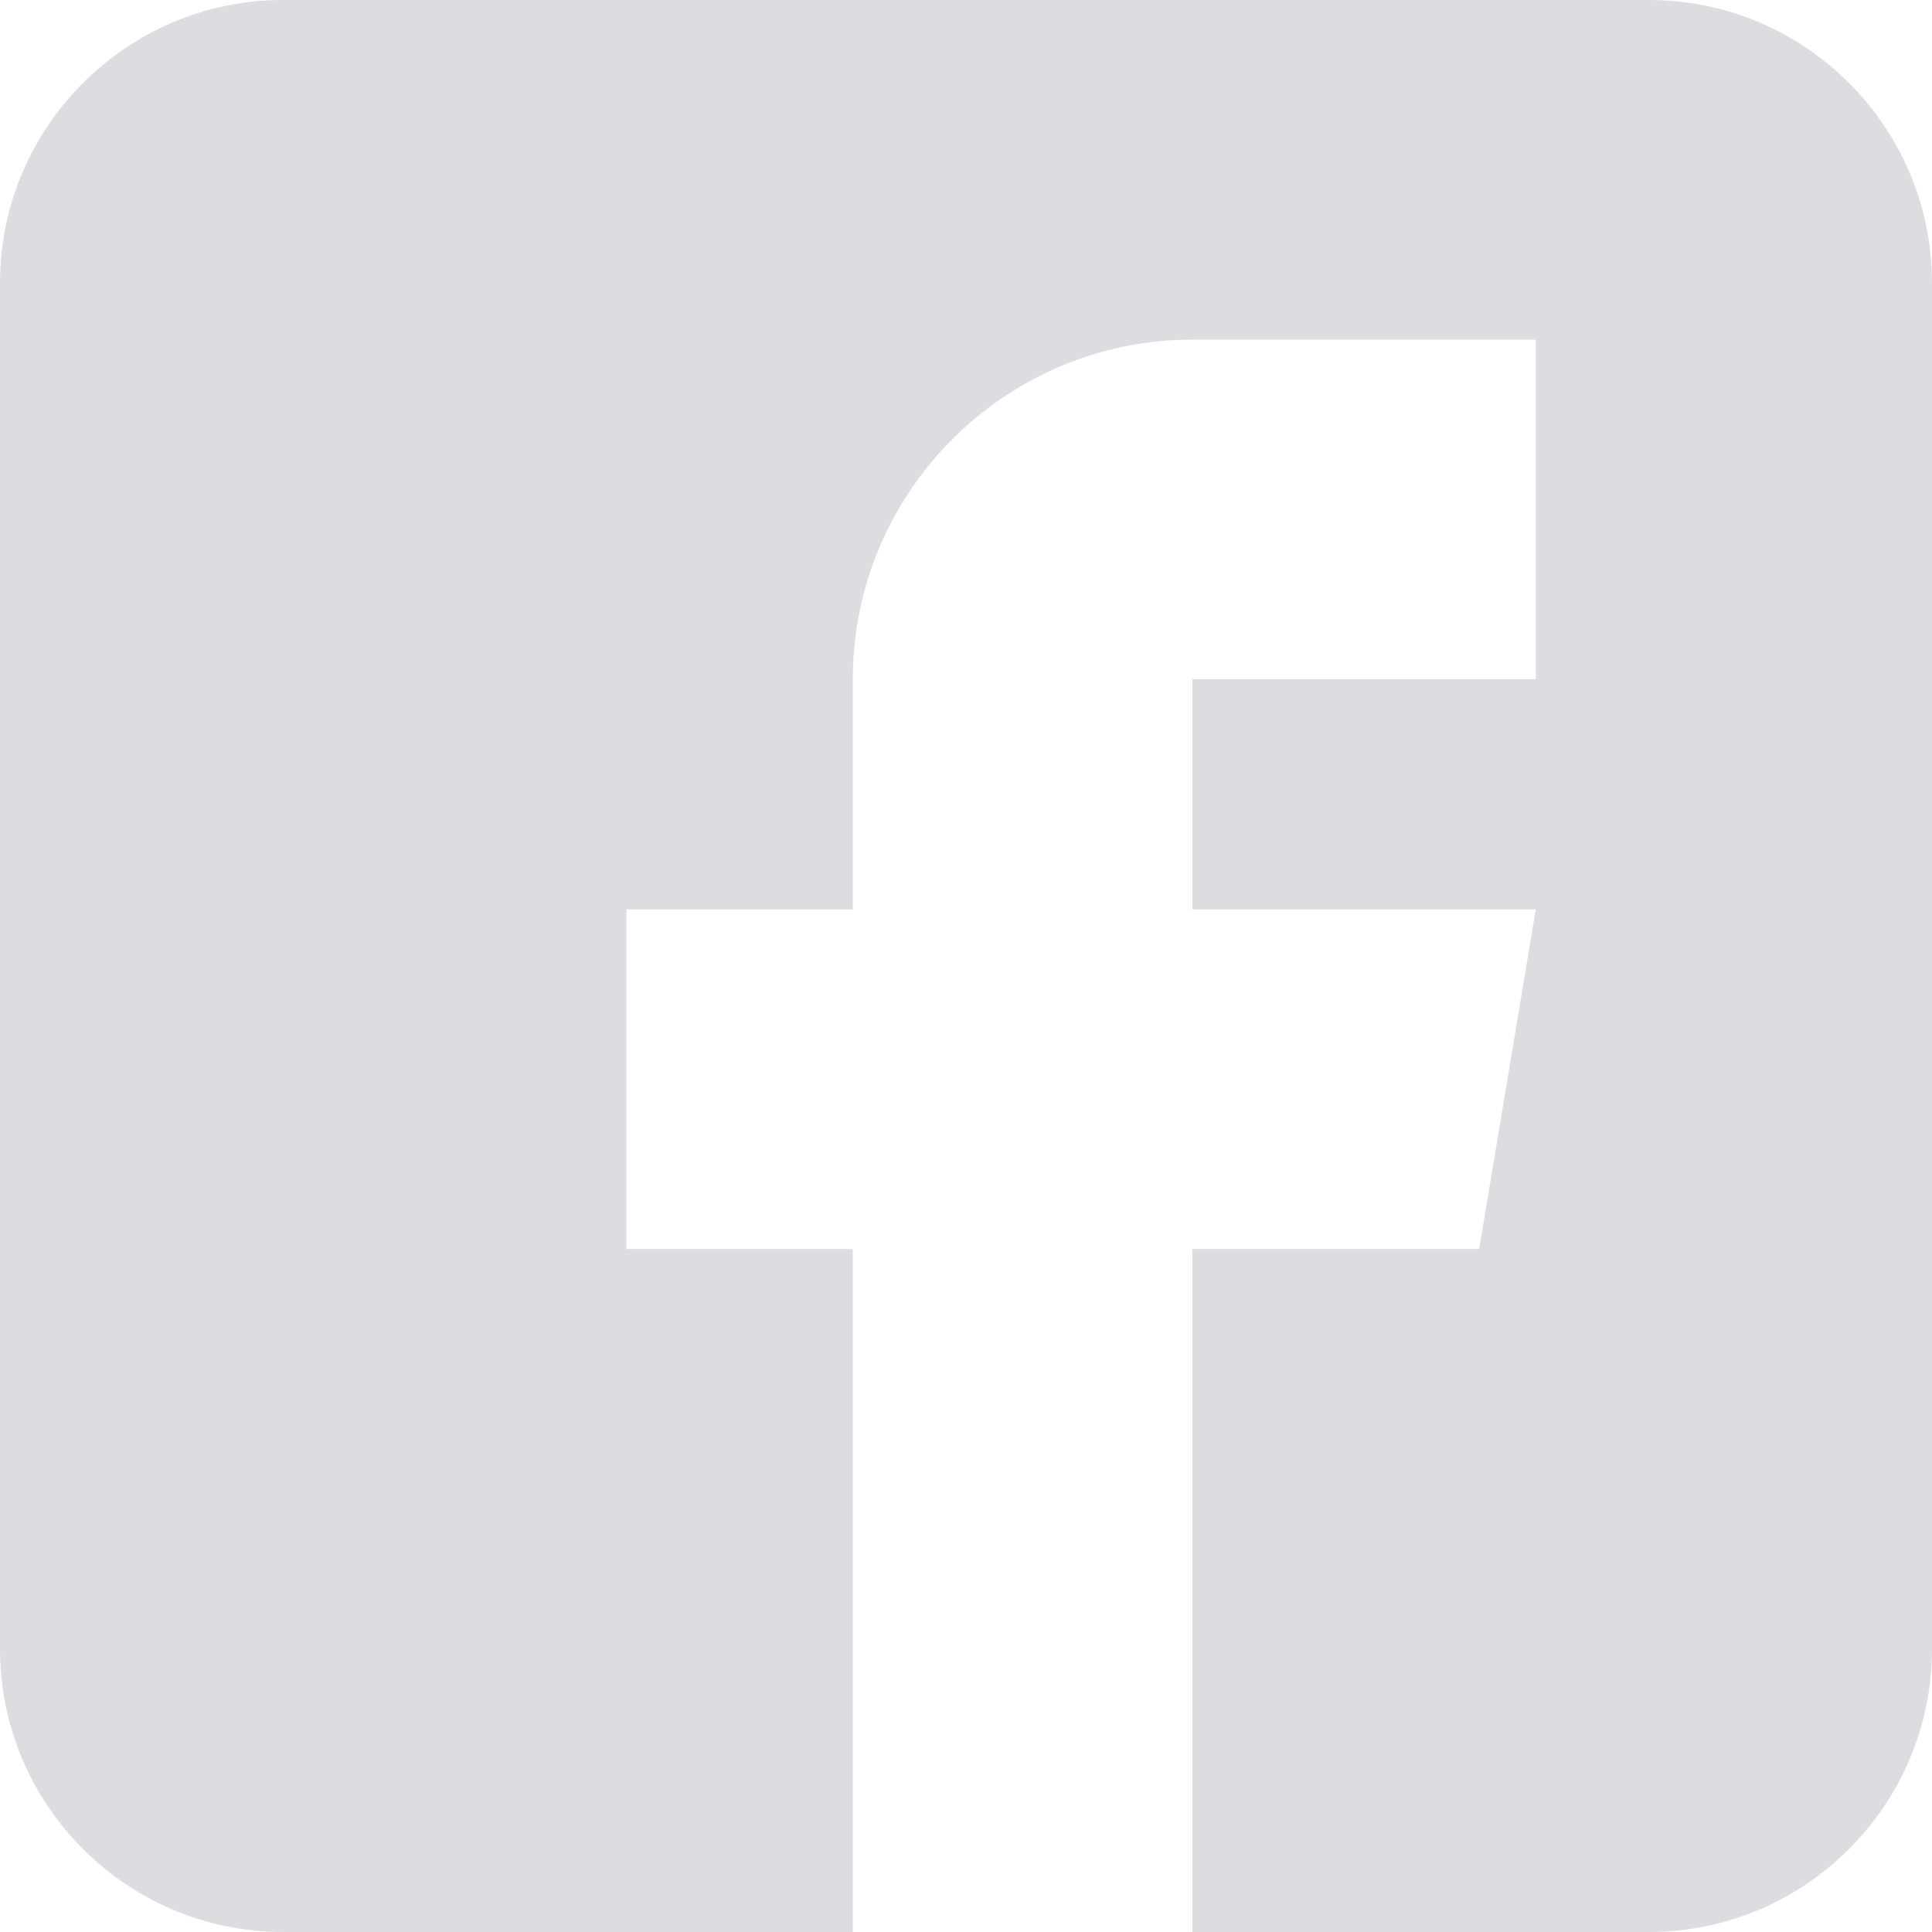
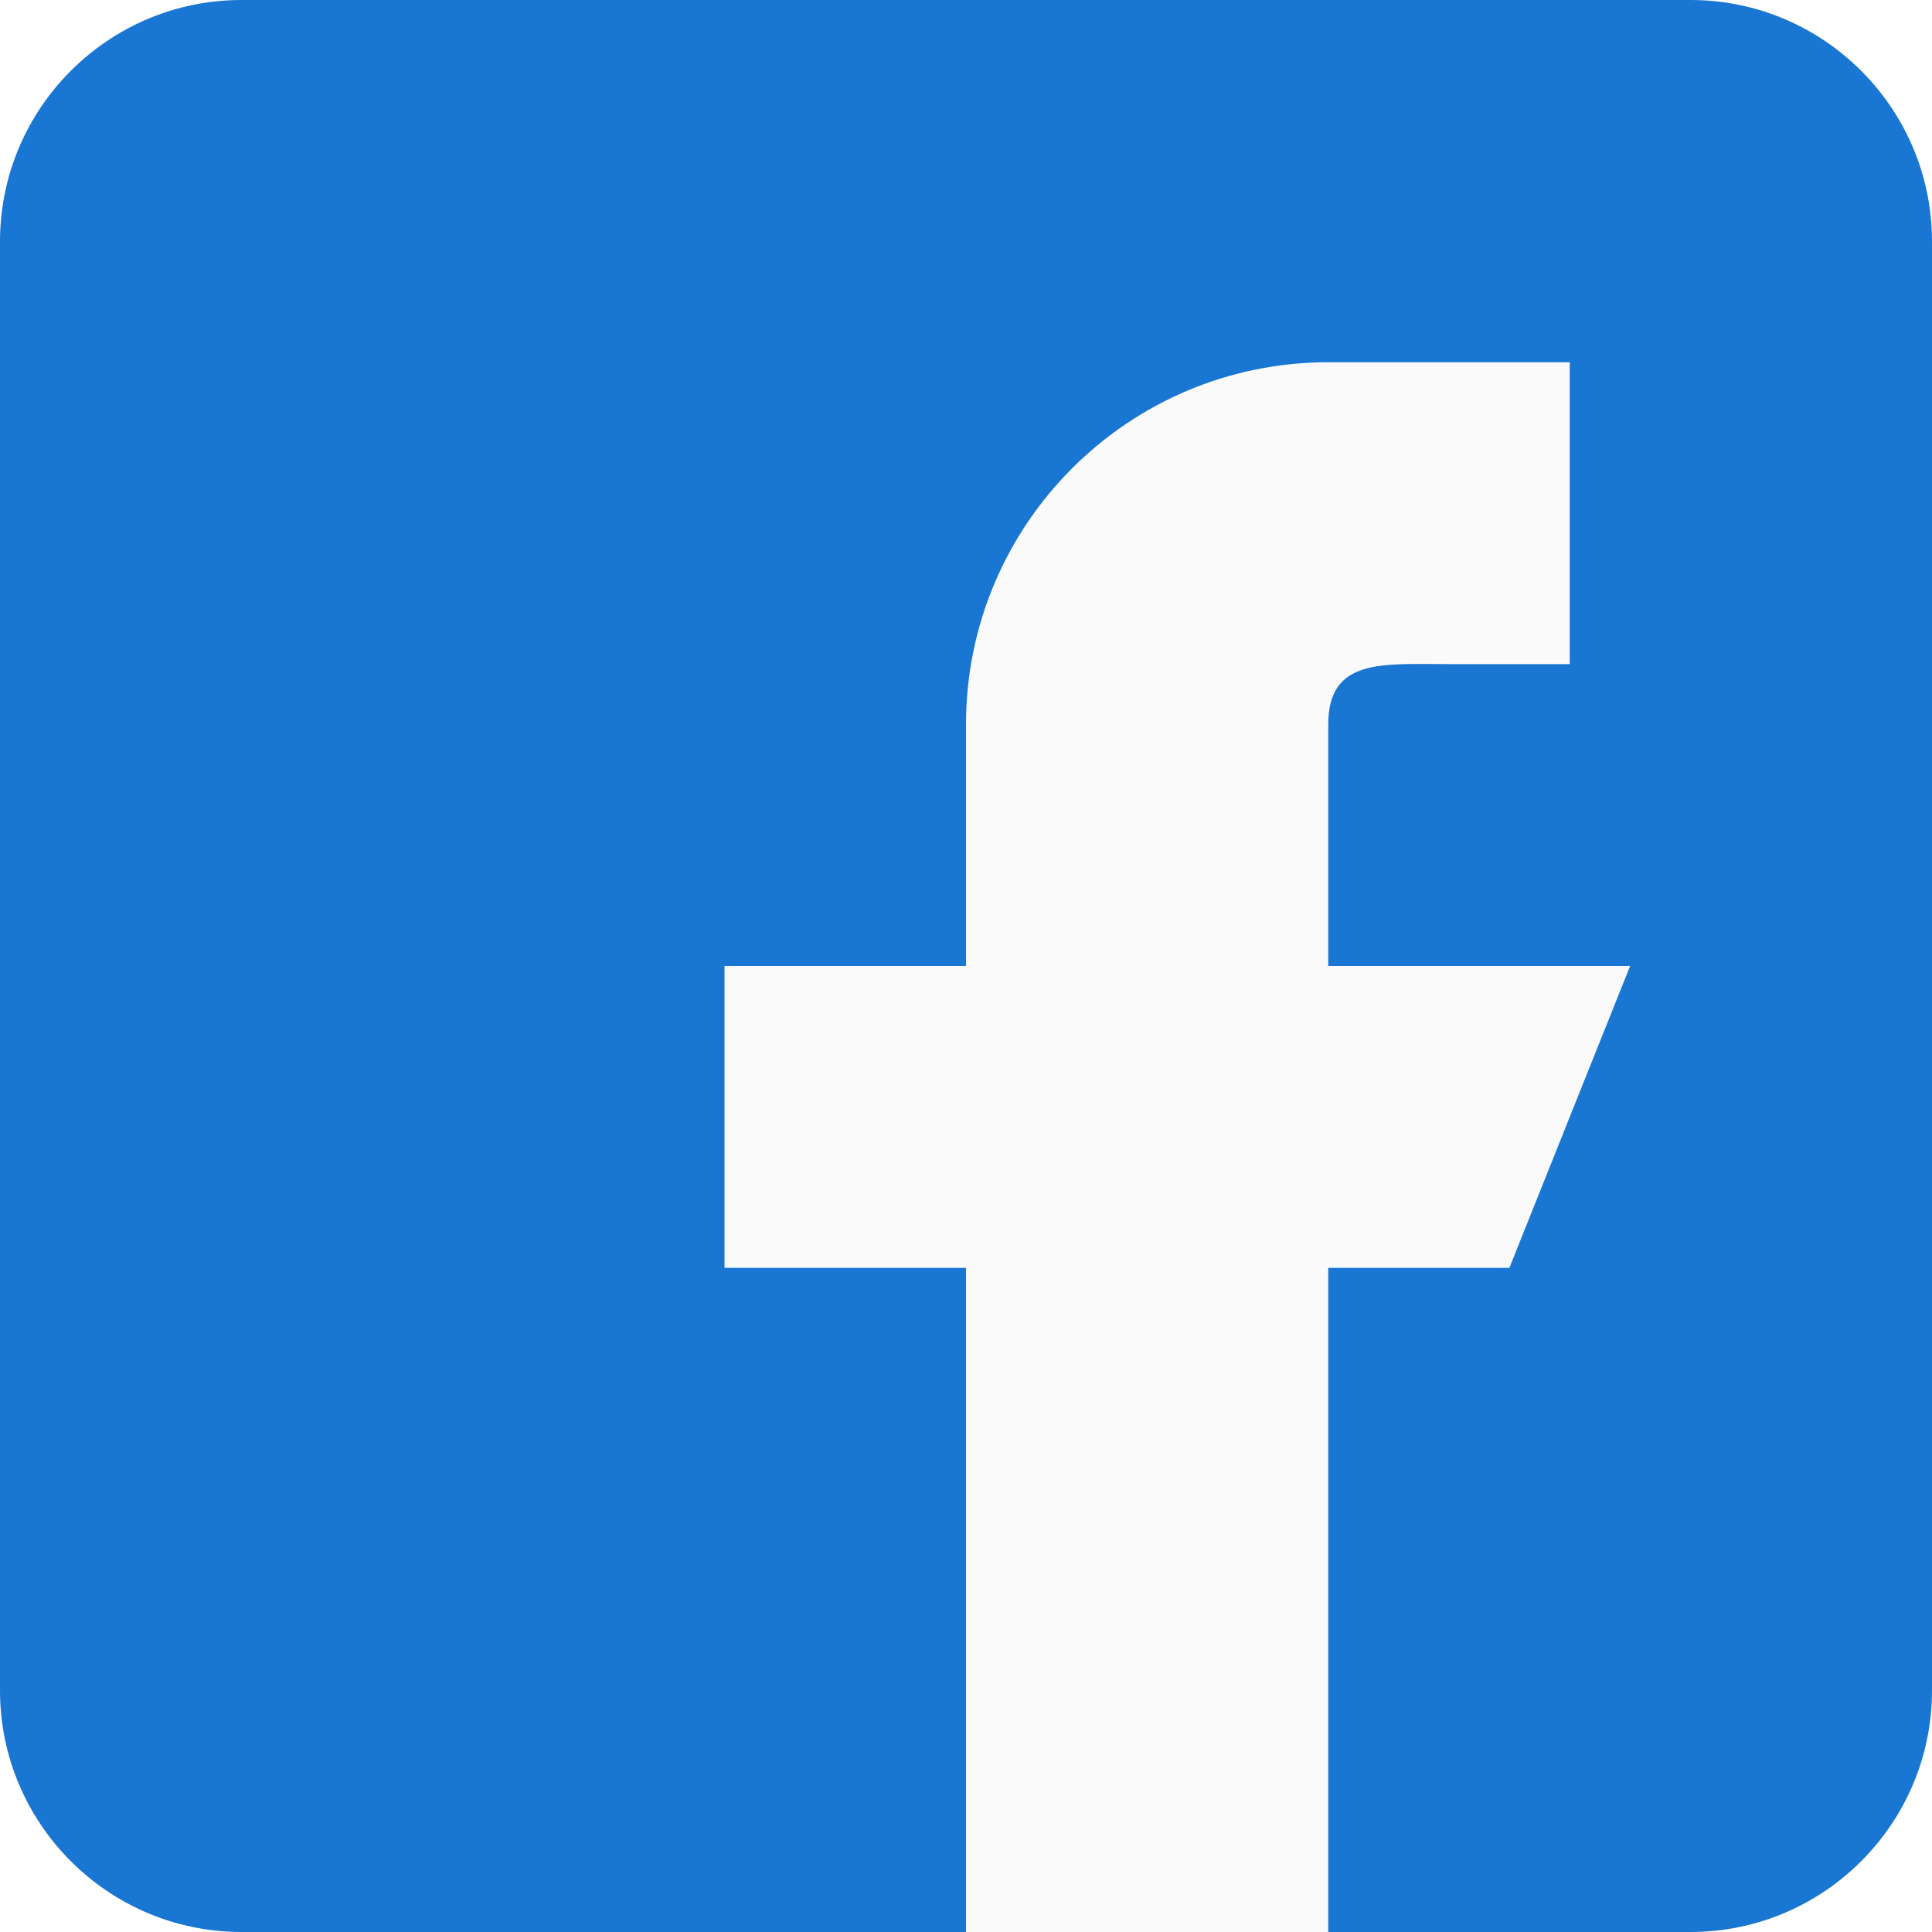
- <svg xmlns="http://www.w3.org/2000/svg" viewBox="0 0 512 512" width="512px" height="512px">
+ <svg xmlns="http://www.w3.org/2000/svg" version="1.1" id="Capa_1" x="0px" y="0px" viewBox="0 0 512 512" style="enable-background:new 0 0 512 512;" xml:space="preserve">
+   <path style="fill:#1976D2;" d="M448,0H64C28.704,0,0,28.704,0,64v384c0,35.296,28.704,64,64,64h384c35.296,0,64-28.704,64-64V64  C512,28.704,483.296,0,448,0z" />
+   <path style="fill:#FAFAFA;" d="M432,256h-80v-64c0-17.664,14.336-16,32-16h32V96h-64l0,0c-53.024,0-96,42.976-96,96v64h-64v80h64  v176h96V336h48L432,256z" />
  <g>
-     <path d="m437 0h-362c-41.352 0-75 33.648-75 75v362c0 41.352 33.648 75 75 75h151v-181h-60v-90h60v-61c0-49.629 40.371-90 90-90h91v90h-91v61h91l-15 90h-76v181h121c41.352 0 75-33.648 75-75v-362c0-41.352-33.648-75-75-75zm0 0" data-original="#000000" class="active-path" data-old_color="#000000" fill="#DCDDE1" />
-   </g>
+ </g>
+   <g>
+ </g>
+   <g>
+ </g>
+   <g>
+ </g>
+   <g>
+ </g>
+   <g>
+ </g>
+   <g>
+ </g>
+   <g>
+ </g>
+   <g>
+ </g>
+   <g>
+ </g>
+   <g>
+ </g>
+   <g>
+ </g>
+   <g>
+ </g>
+   <g>
+ </g>
+   <g>
+ </g>
</svg>
